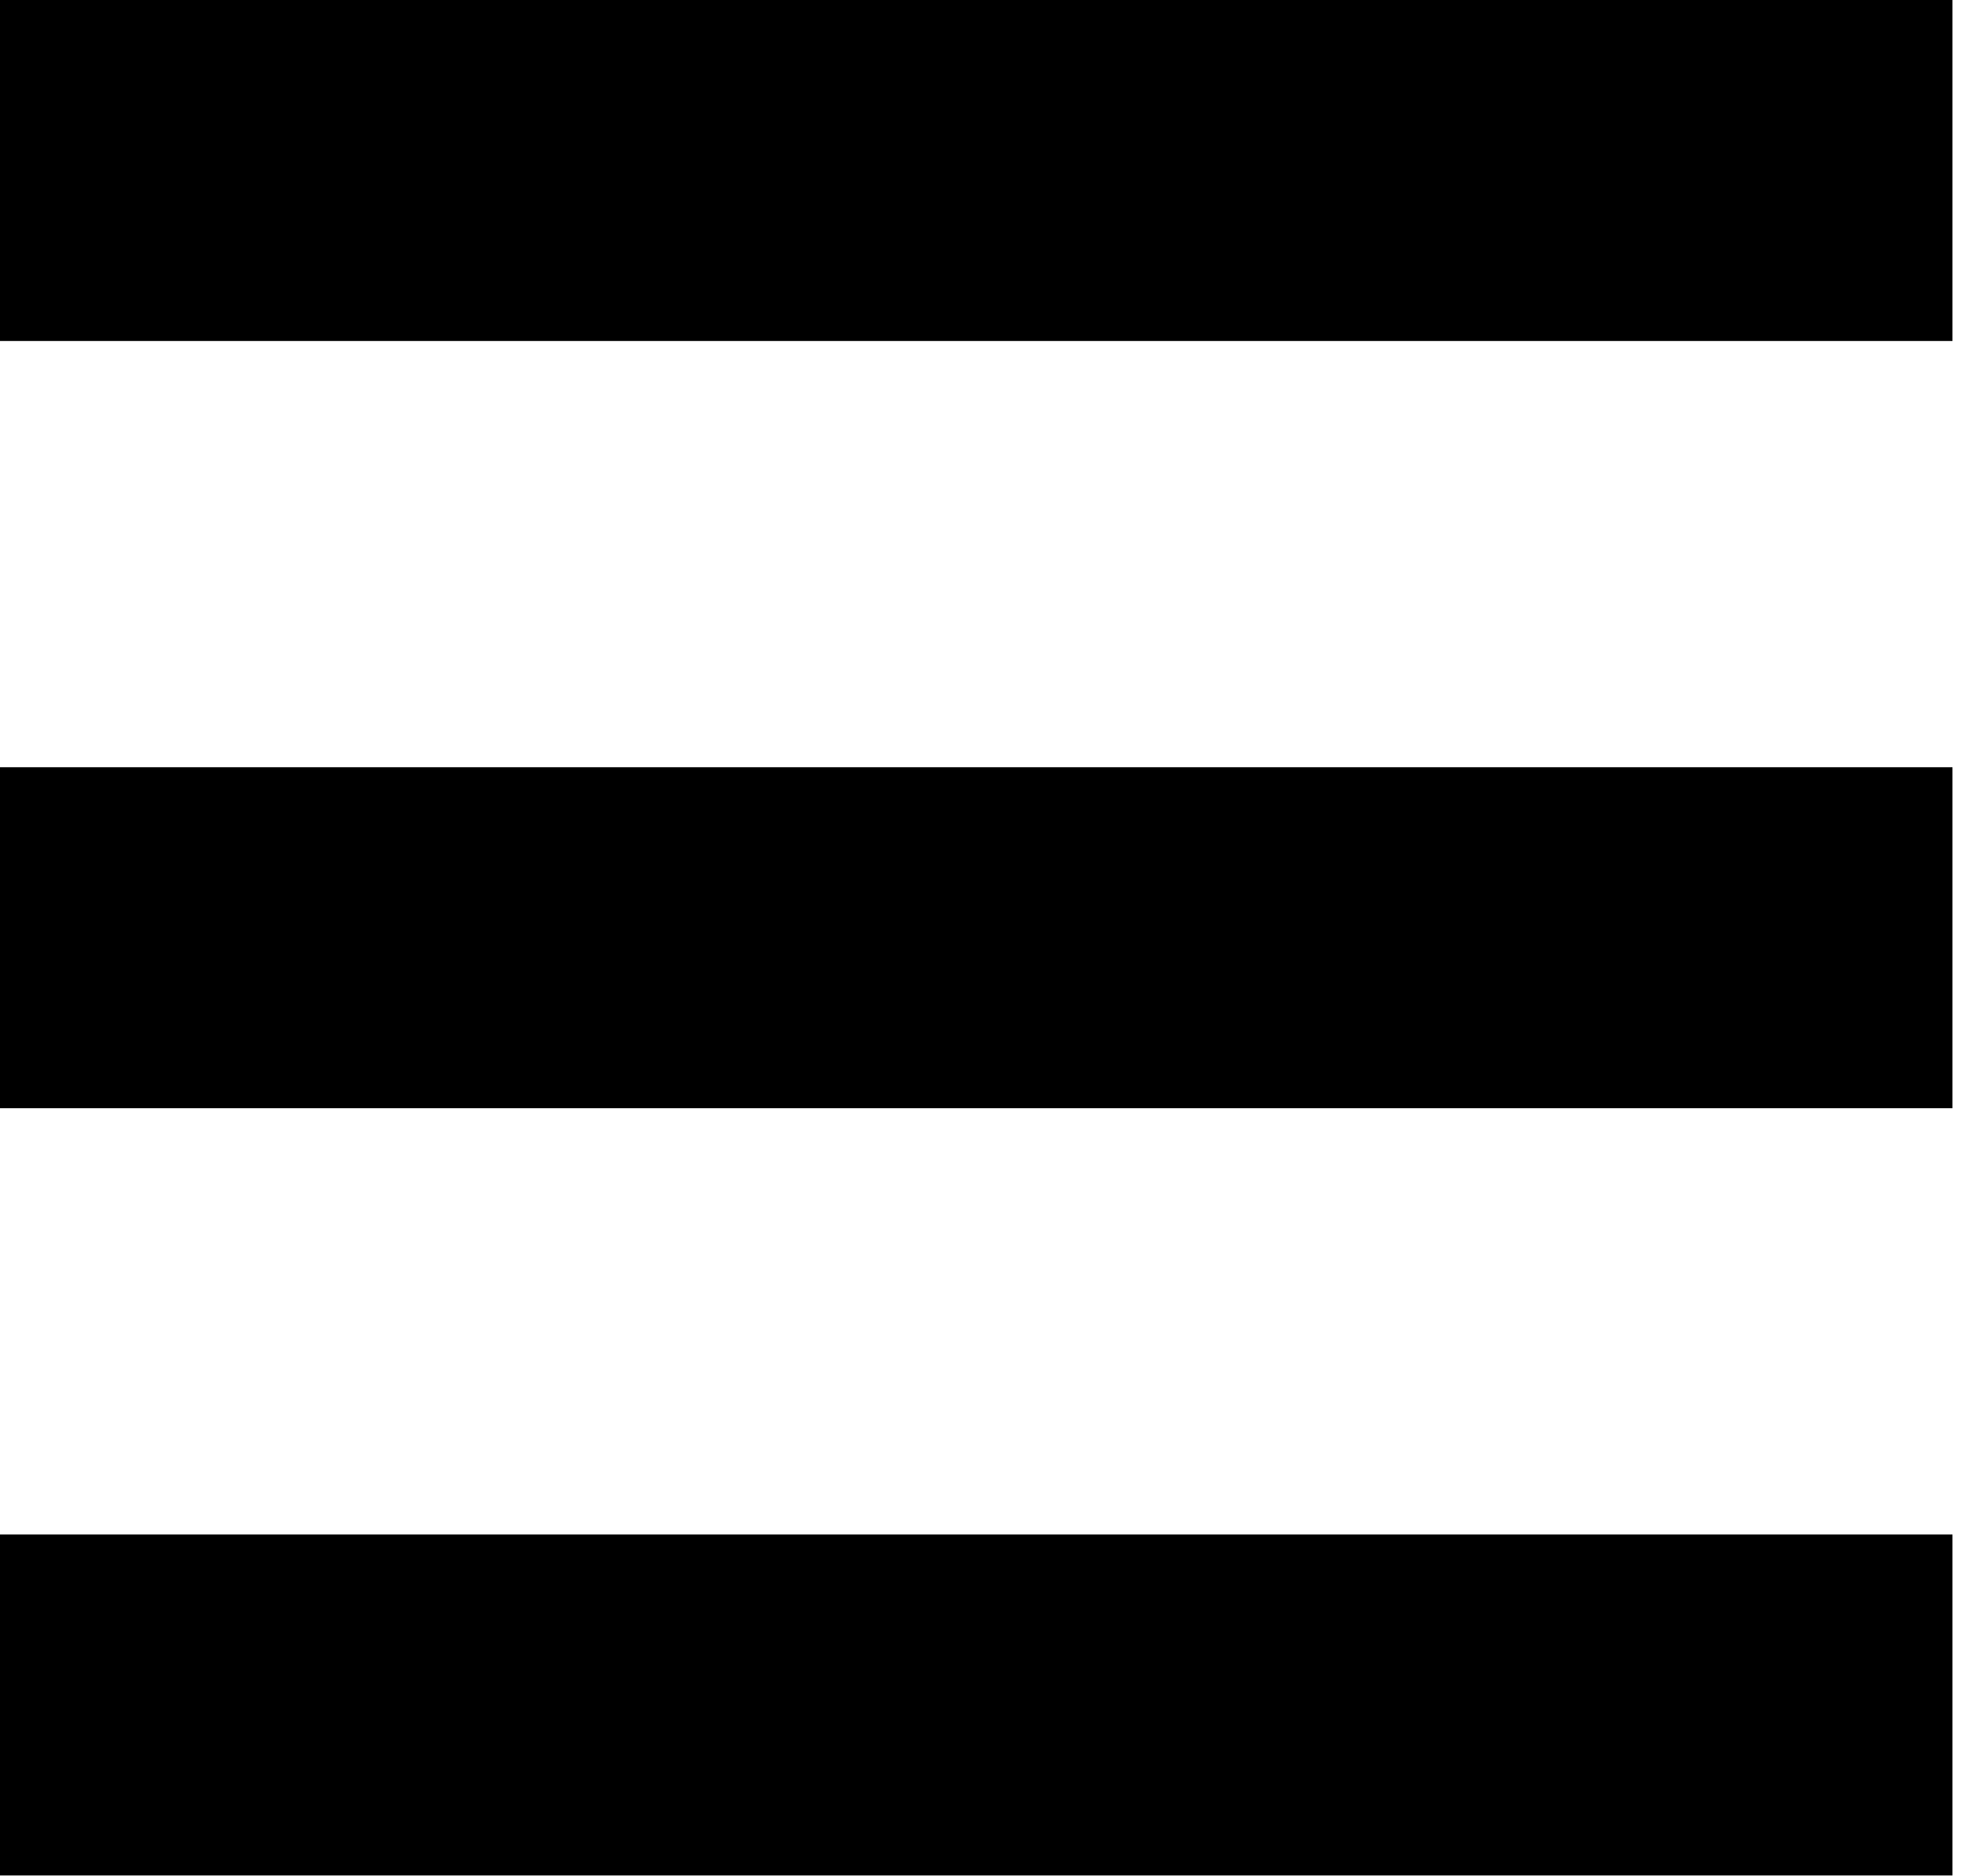
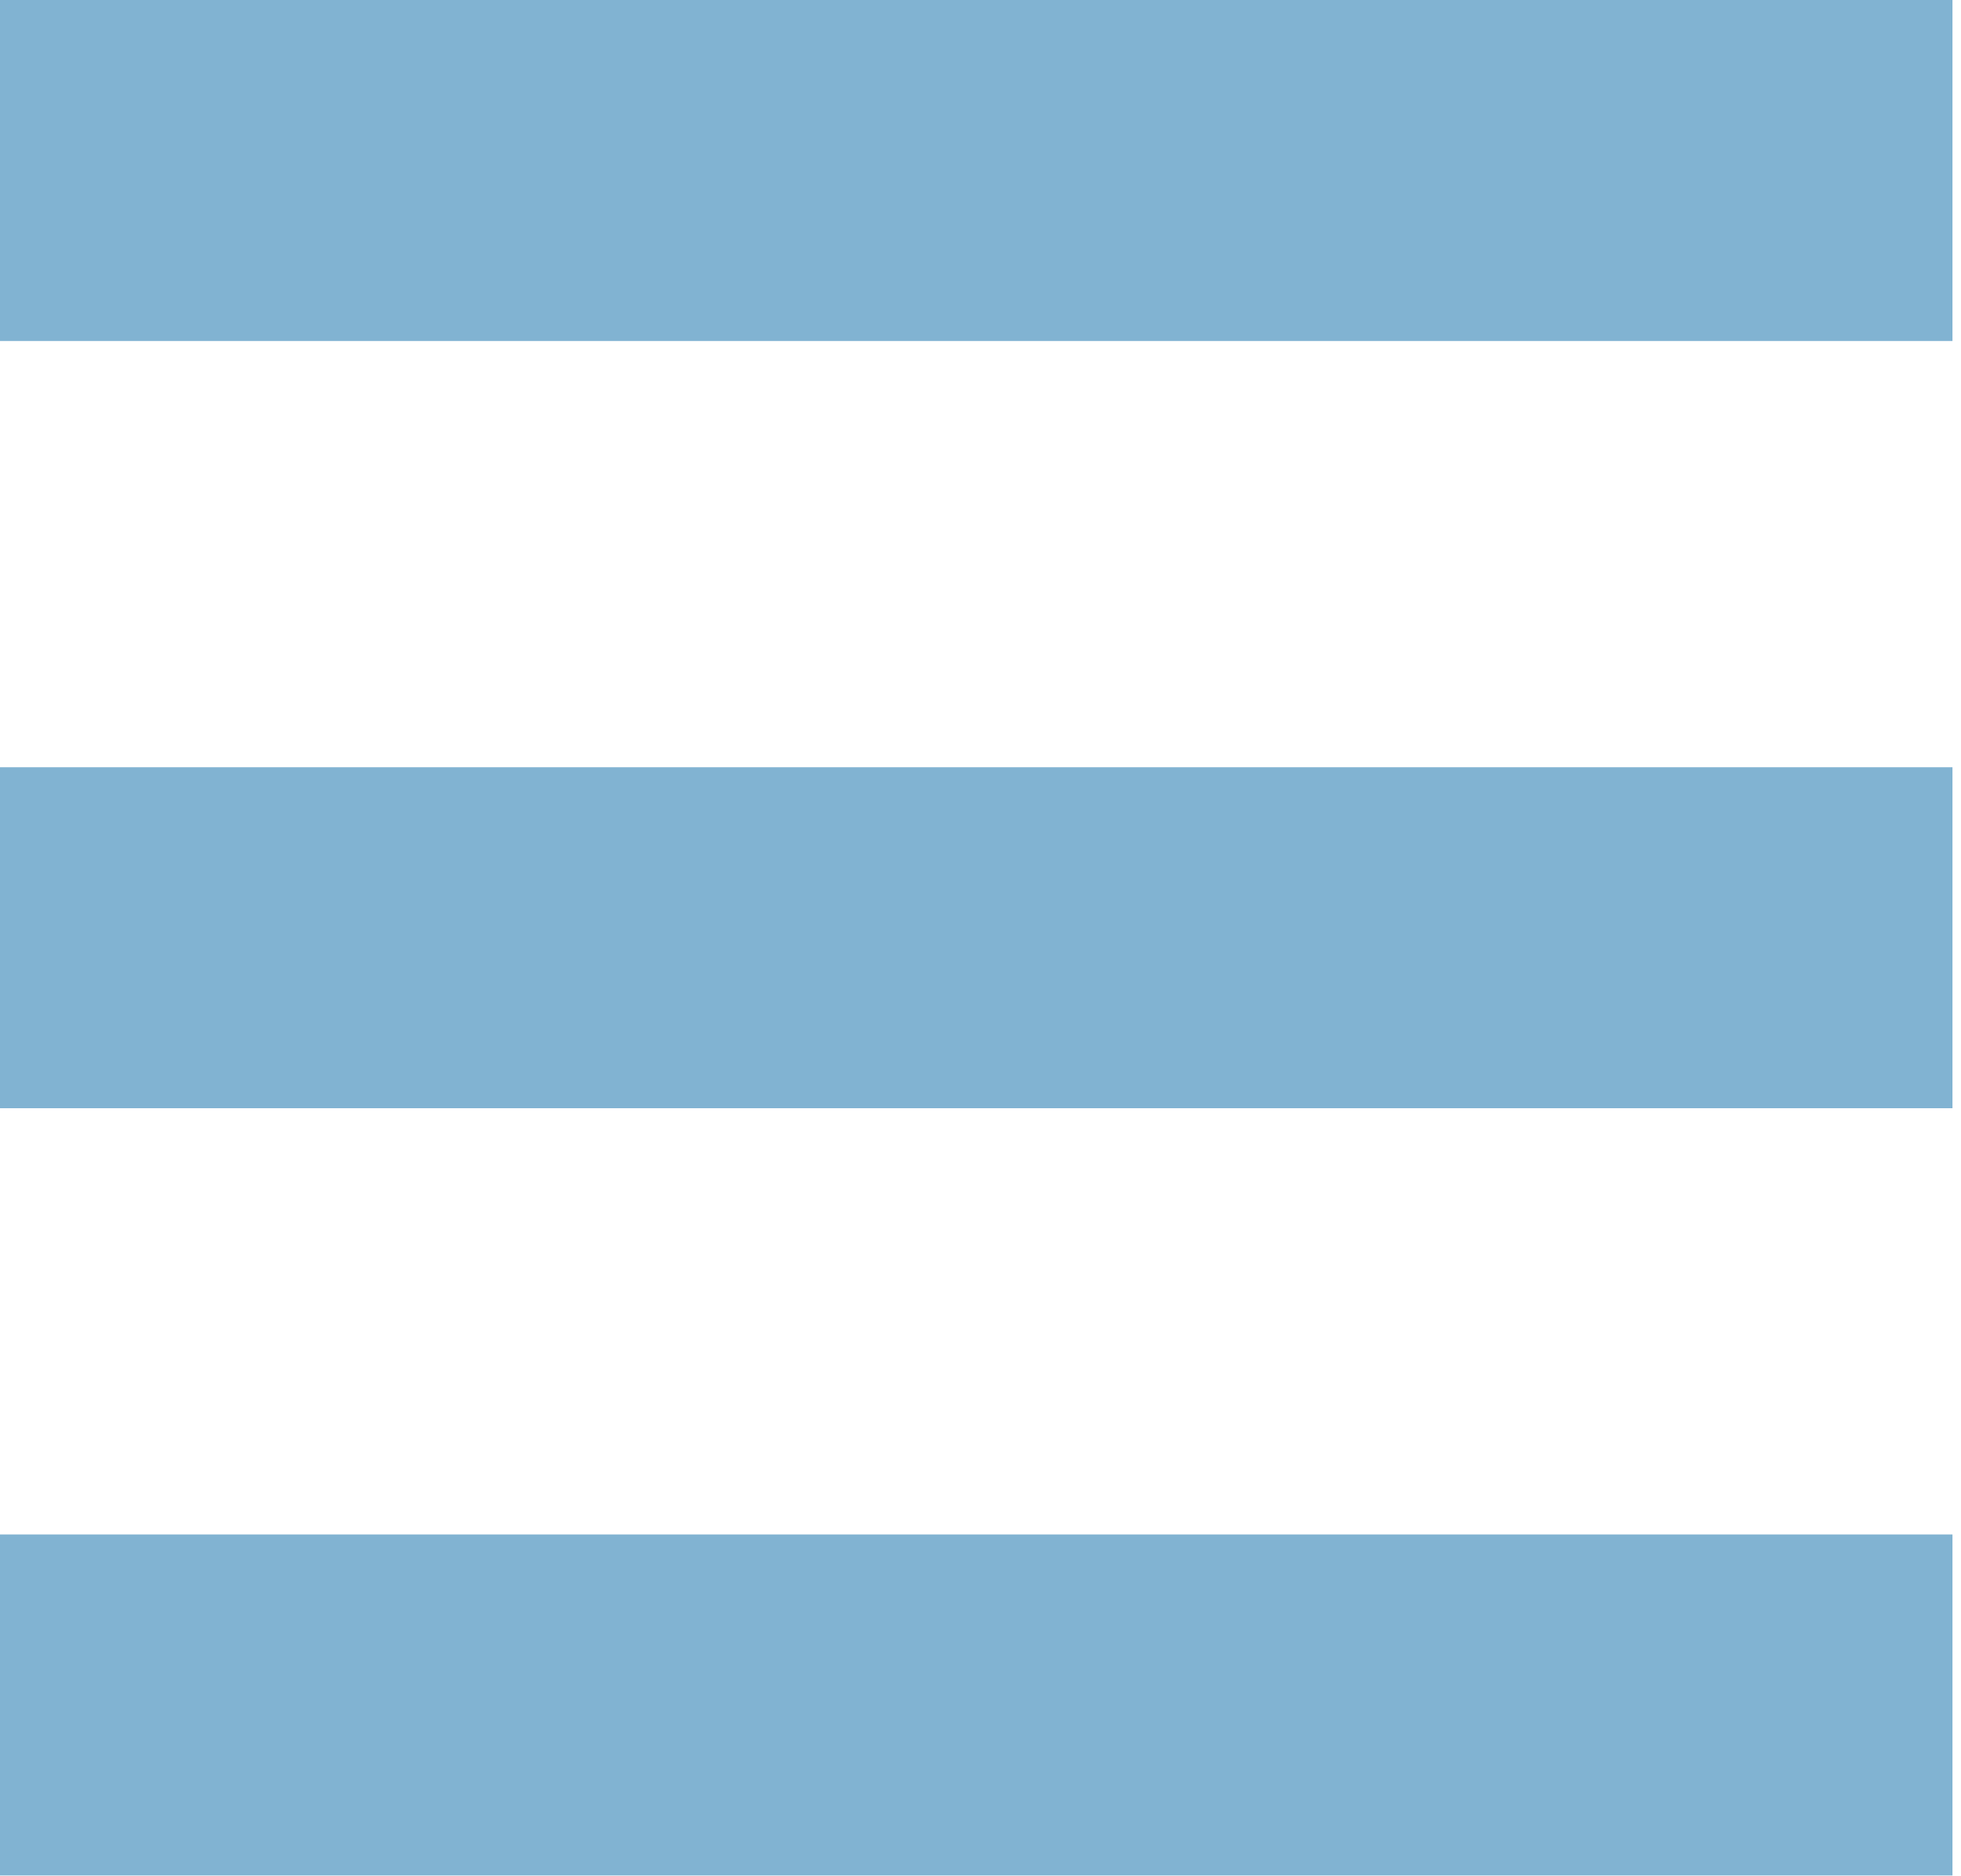
<svg xmlns="http://www.w3.org/2000/svg" width="23" height="22" viewBox="0 0 23 22" fill="none">
-   <path d="M22.9 0H0V4H22.9V0Z" fill="currentColor" />
-   <path d="M22.9 9H0V13H22.9V9Z" fill="currentColor" />
-   <path d="M22.9 18H0V22H22.9V18Z" fill="currentColor" />
+   <path d="M22.9 0H0V4H22.9V0Z" fill="#81B3D2" />
+   <path d="M22.9 9H0V13H22.9V9Z" fill="#81B3D2" />
+   <path d="M22.9 18H0V22H22.9V18Z" fill="#81B3D2" />
</svg>
